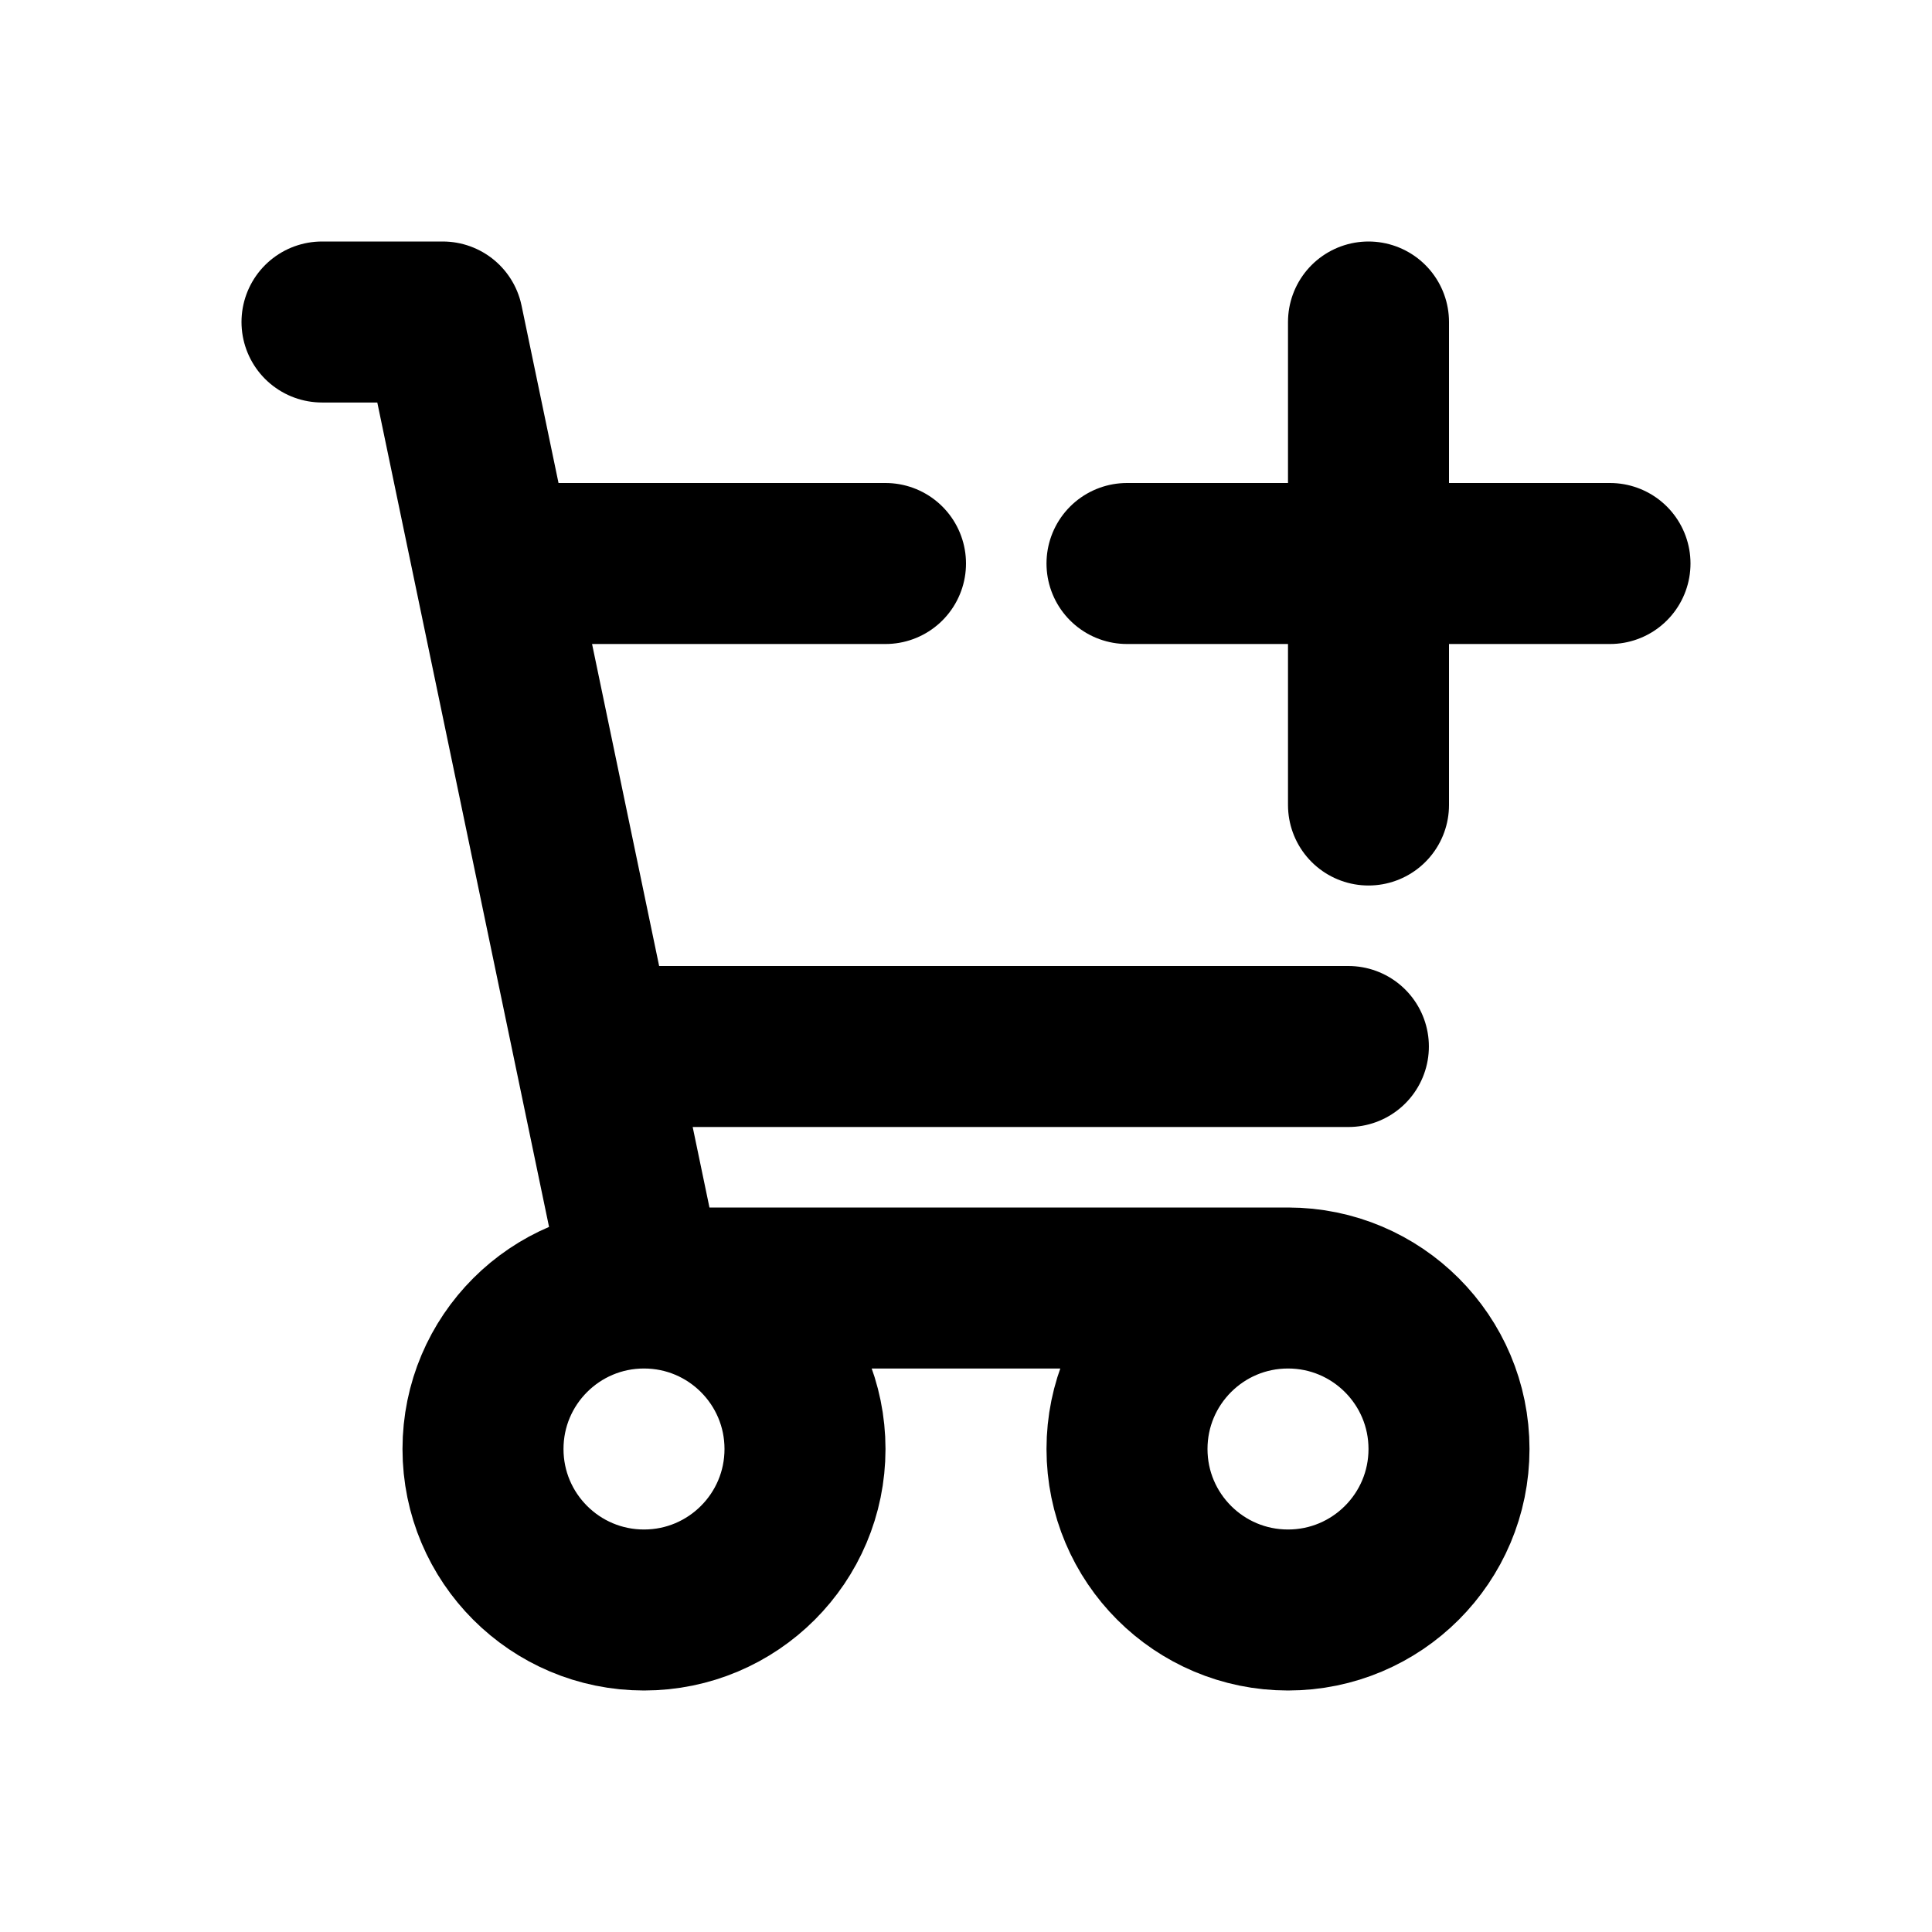
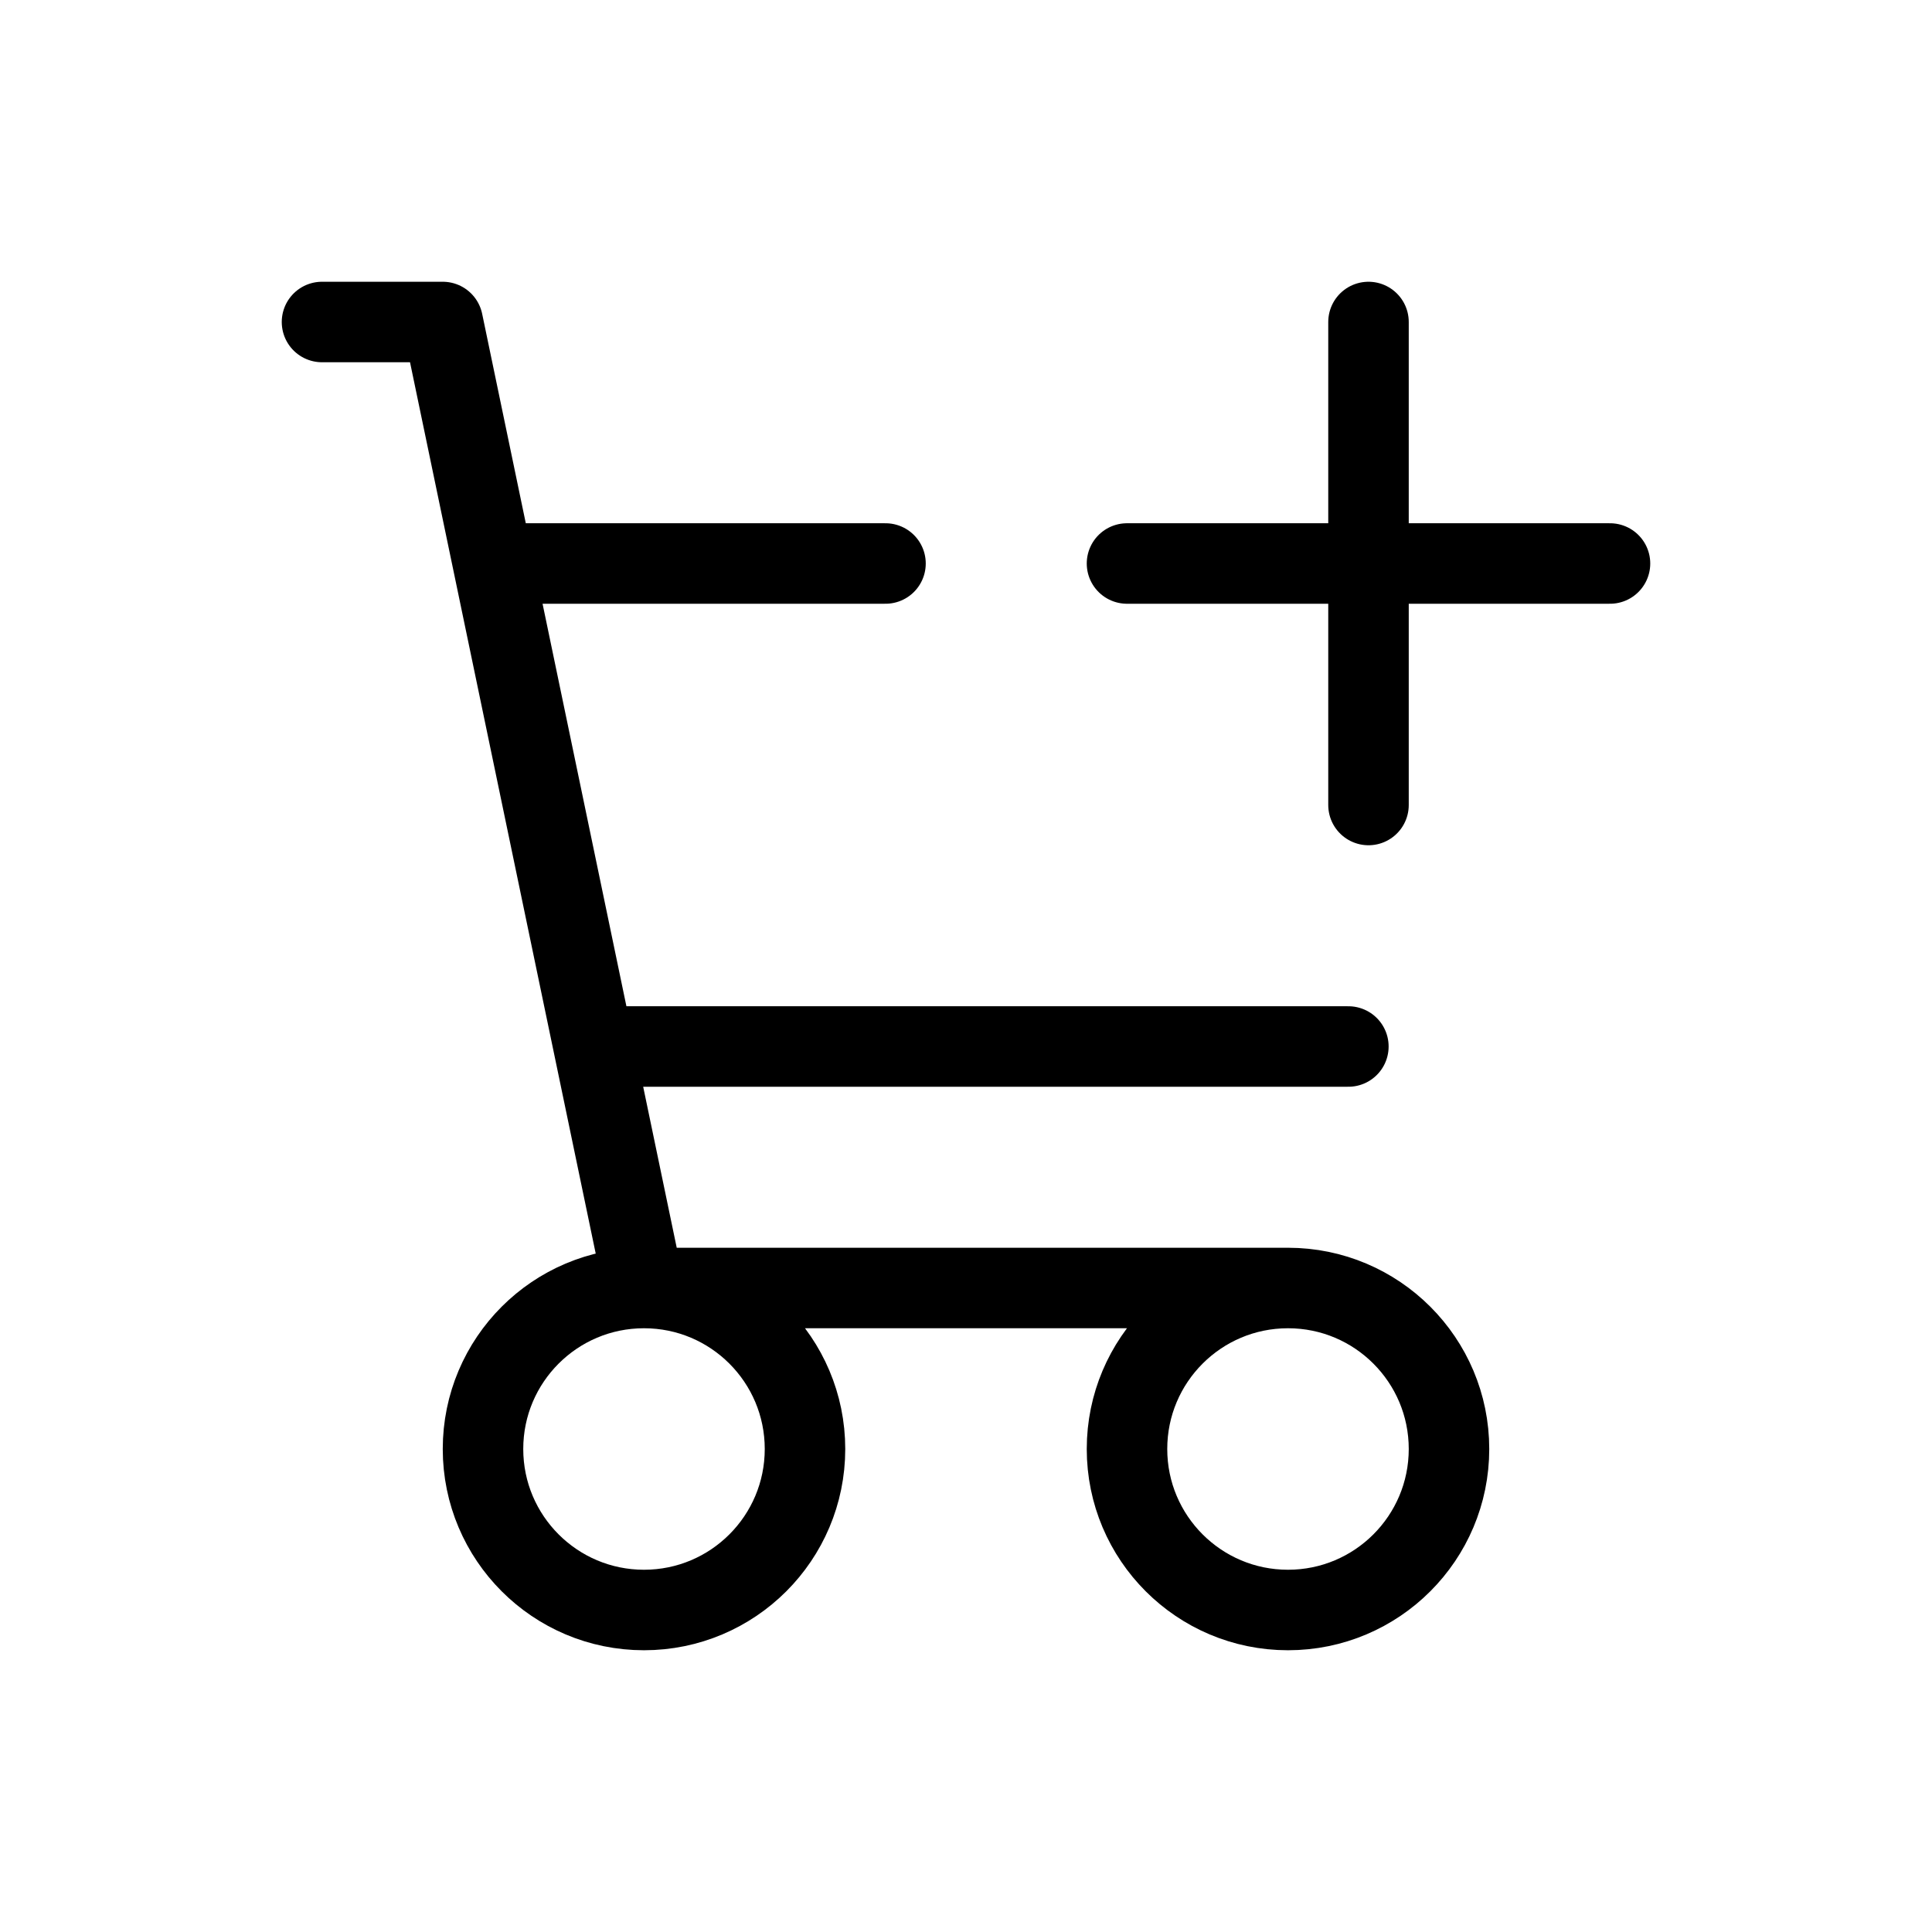
<svg xmlns="http://www.w3.org/2000/svg" width="24" height="24" fill="none" viewBox="0 0 24 24">
-   <path stroke="currentColor" stroke-linecap="round" stroke-linejoin="round" stroke-width="2" d="M4 4h1.5L8 16m0 0h8m-8 0a2 2 0 1 0 0 4 2 2 0 0 0 0-4Zm8 0a2 2 0 1 0 0 4 2 2 0 0 0 0-4Zm.75-3H7.5M11 7H6.312M17 4v6m-3-3h6" />
+   <path stroke="currentColor" stroke-linecap="round" stroke-linejoin="round" stroke-width="1" d="M4 4h1.5L8 16m0 0h8m-8 0a2 2 0 1 0 0 4 2 2 0 0 0 0-4Zm8 0a2 2 0 1 0 0 4 2 2 0 0 0 0-4Zm.75-3H7.5M11 7H6.312M17 4v6m-3-3h6" />
</svg>
